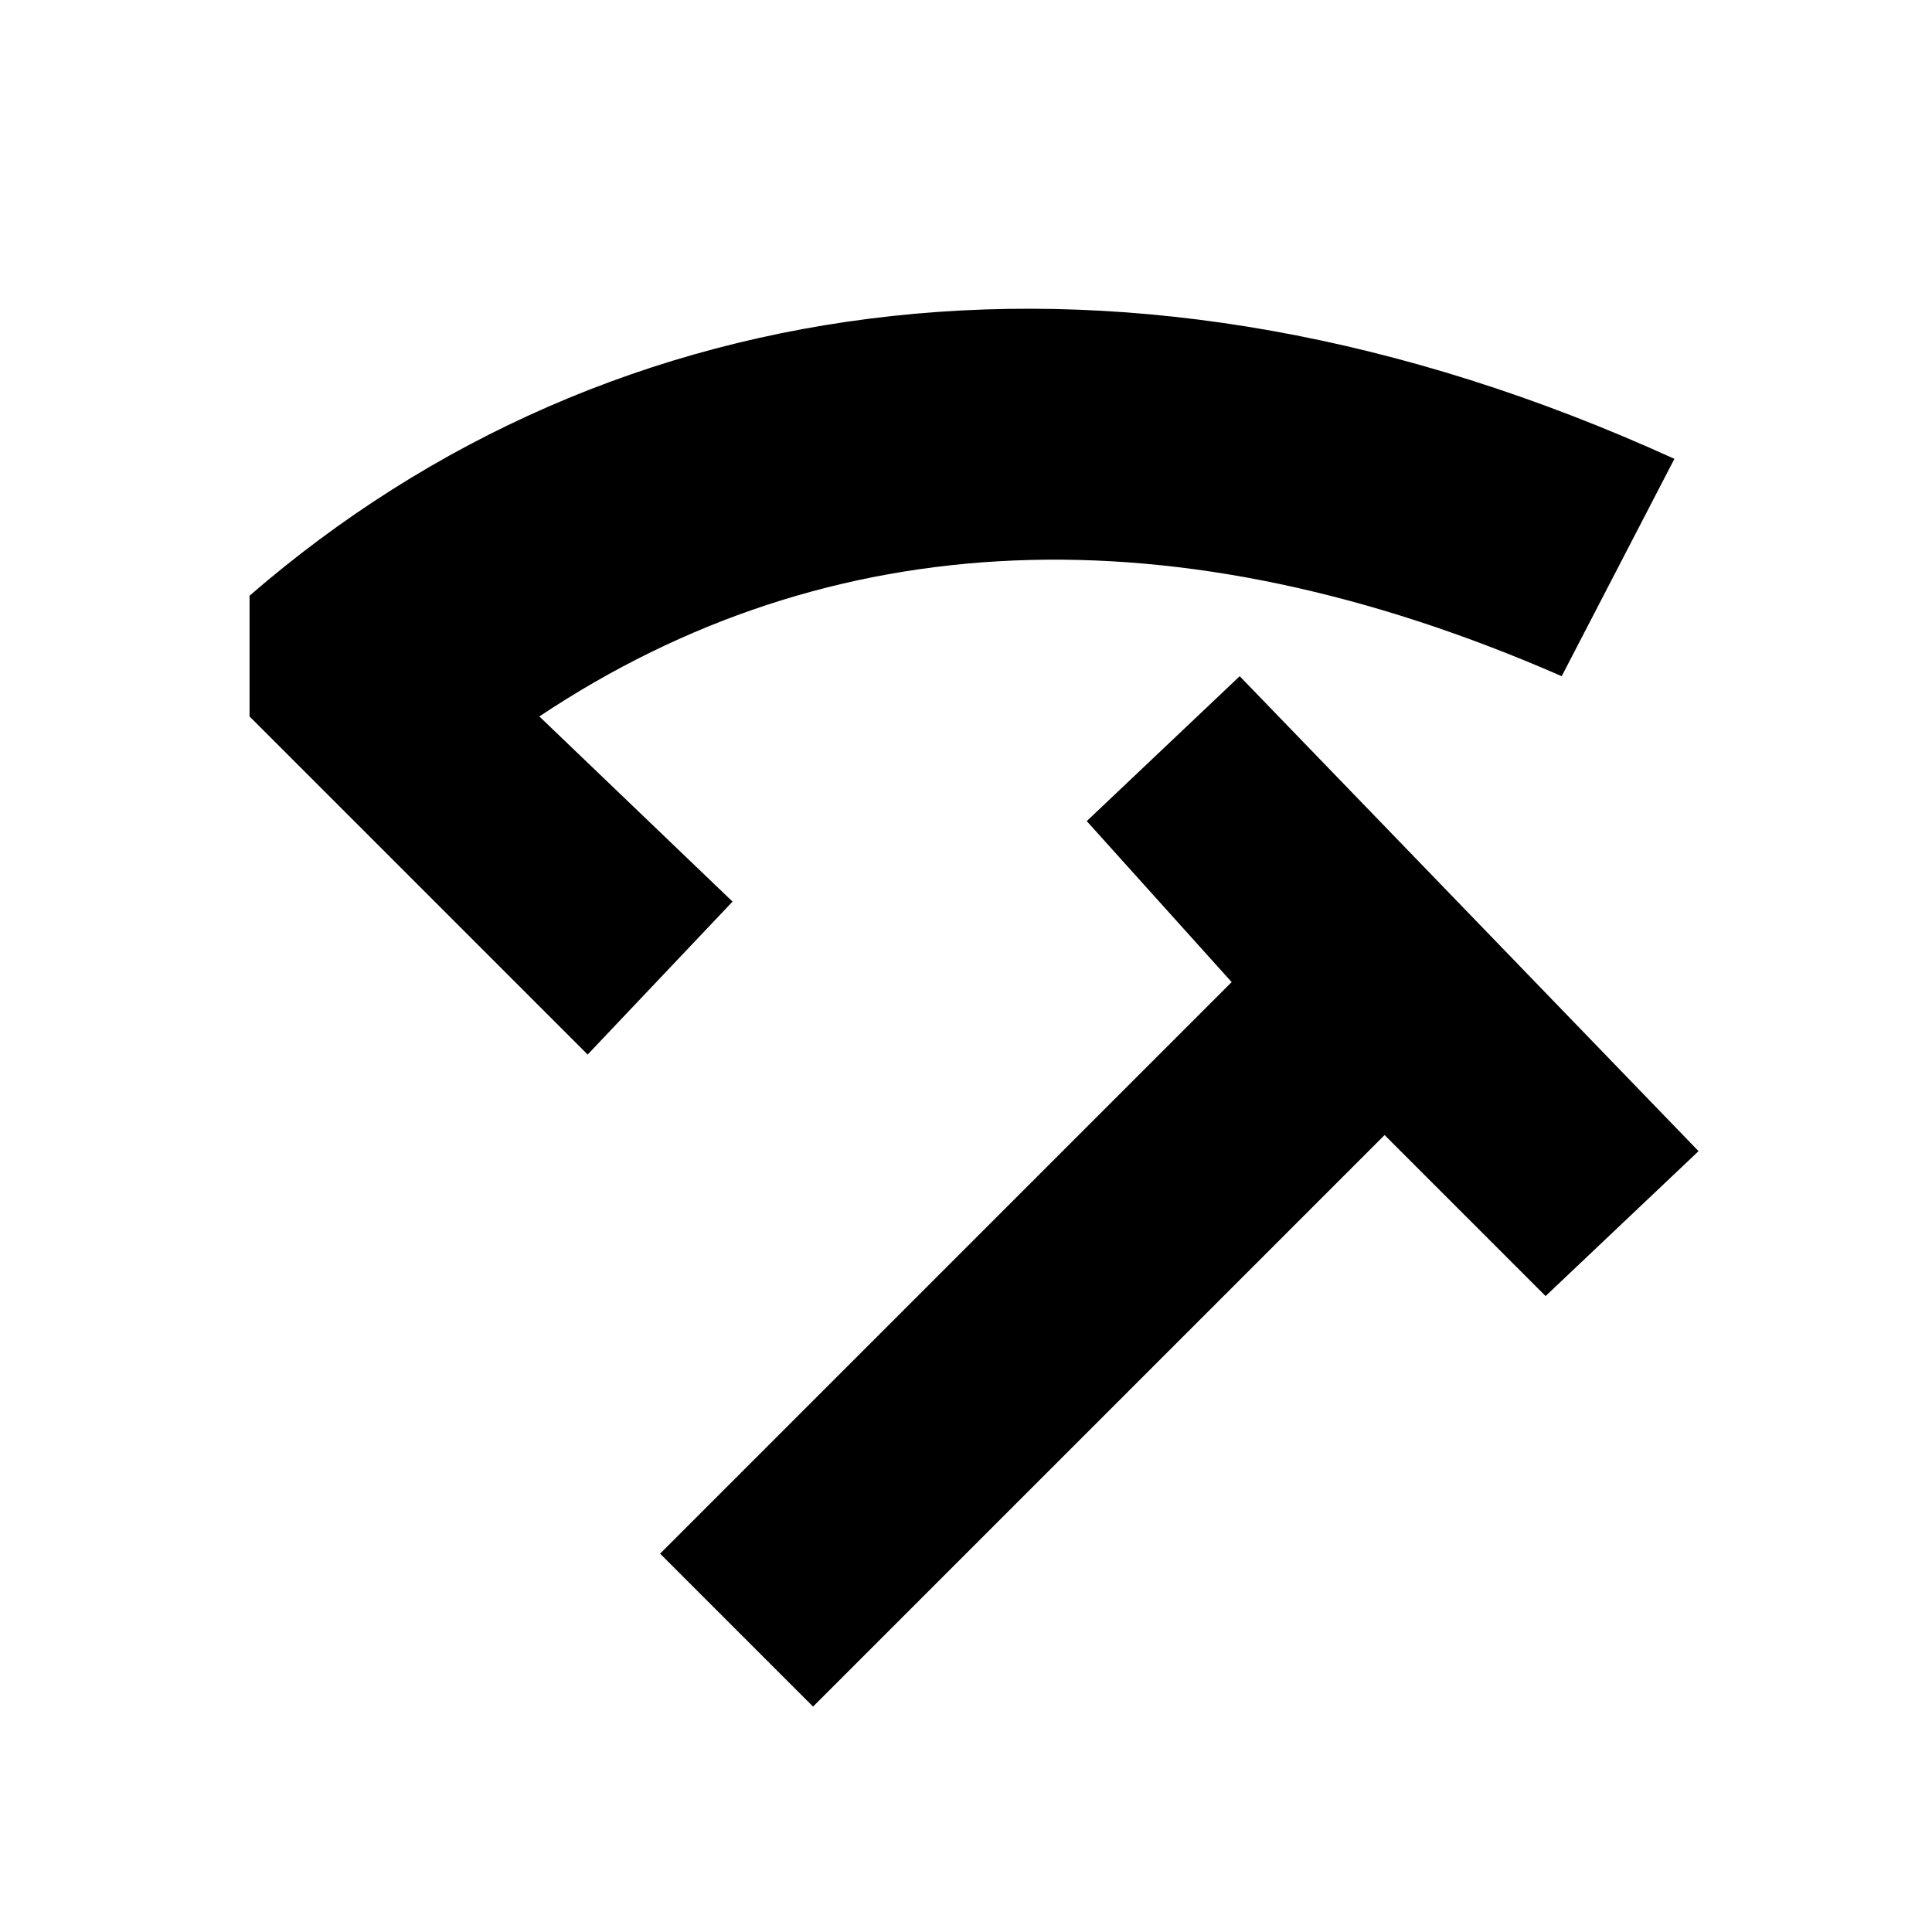
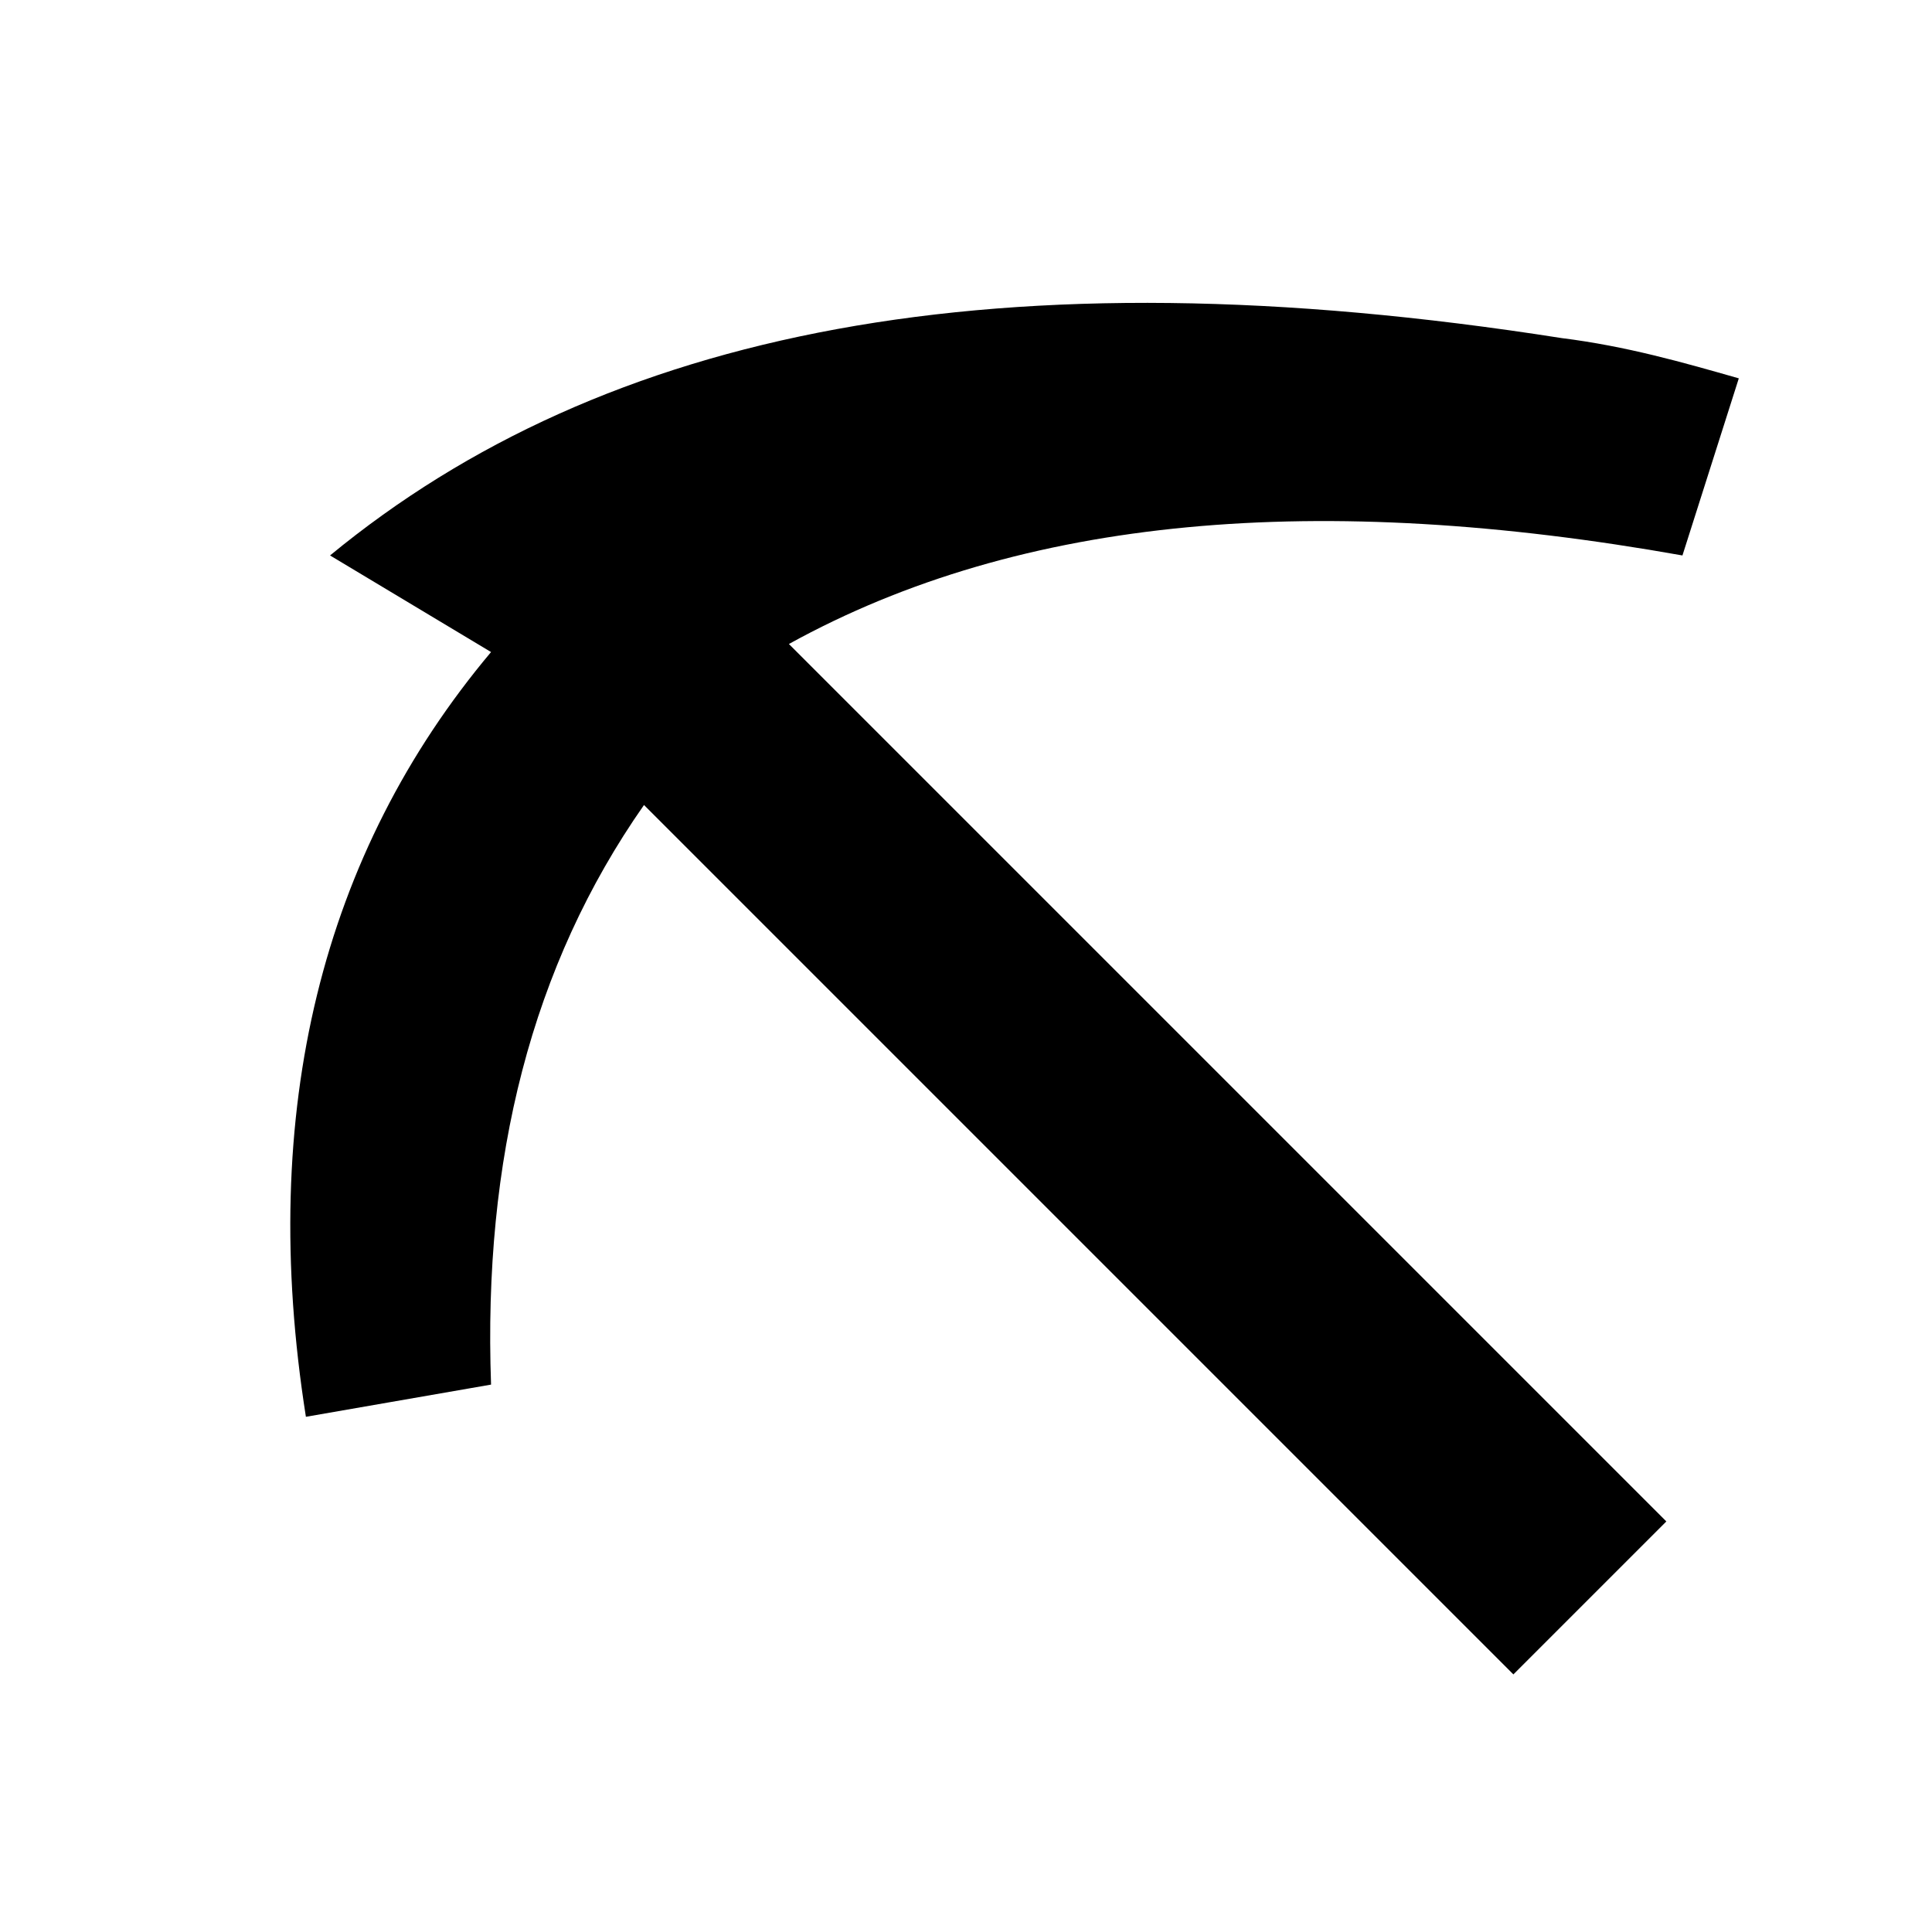
<svg xmlns="http://www.w3.org/2000/svg" viewBox="0 0 24 24">
-   <path fill="#000" d="M3.1 7.4C7.6 3.5 14 2.6 20.8 5.7l-1.4 2.7c-4.8-2.1-9.1-1.9-12.7.5l2.4 2.3-1.8 1.9-4.2-4.2V7.4Zm10.4 2.8 1.9-1.8 5.7 5.9-1.9 1.8-2-2-7.1 7.1-1.9-1.9 7.1-7.1-1.8-2Z" />
+   <path fill="#000" d="M4.1 6.9C7.5 4.1 12.4 3.1 19.4 4.2c.8.1 1.5.3 2.2.5l-.7 2.2c-4.5-.8-8.2-.5-11.1 1.1l10.9 10.9-1.9 1.9L8 10c-1.4 2-2 4.4-1.9 7.2l-2.3.4c-.6-3.8.2-7 2.3-9.5L4.1 6.9Z" />
</svg>
